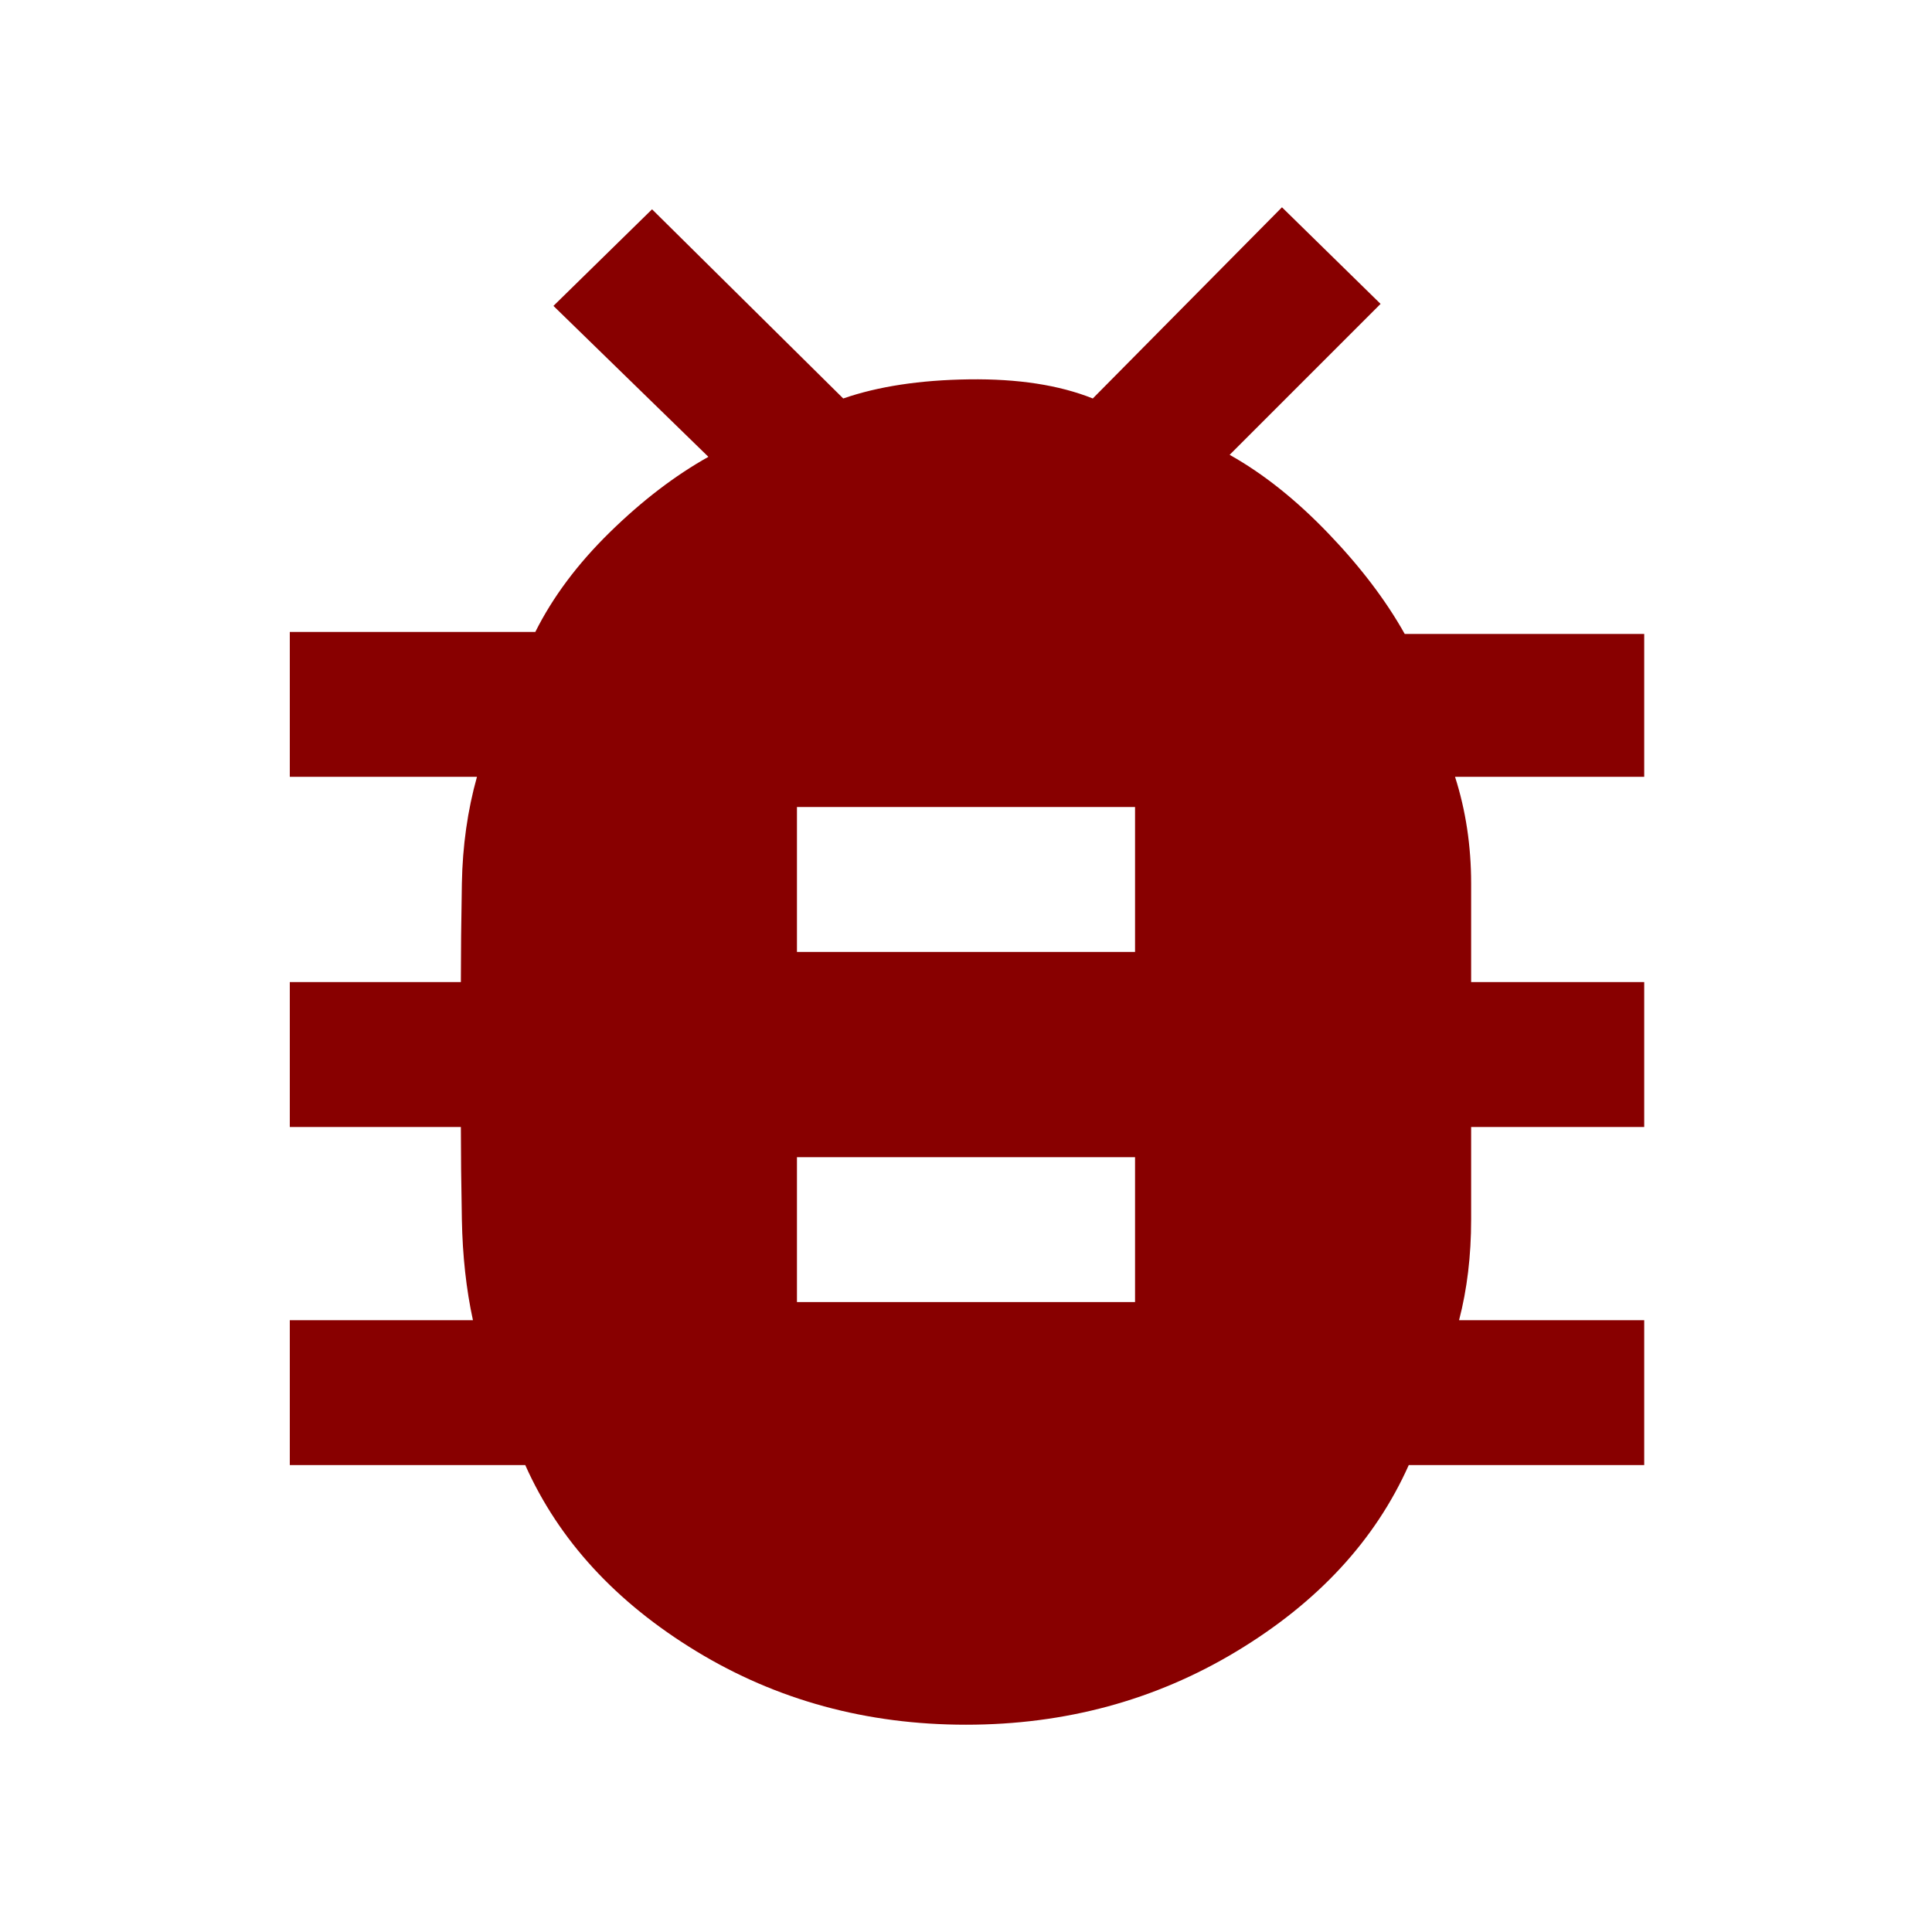
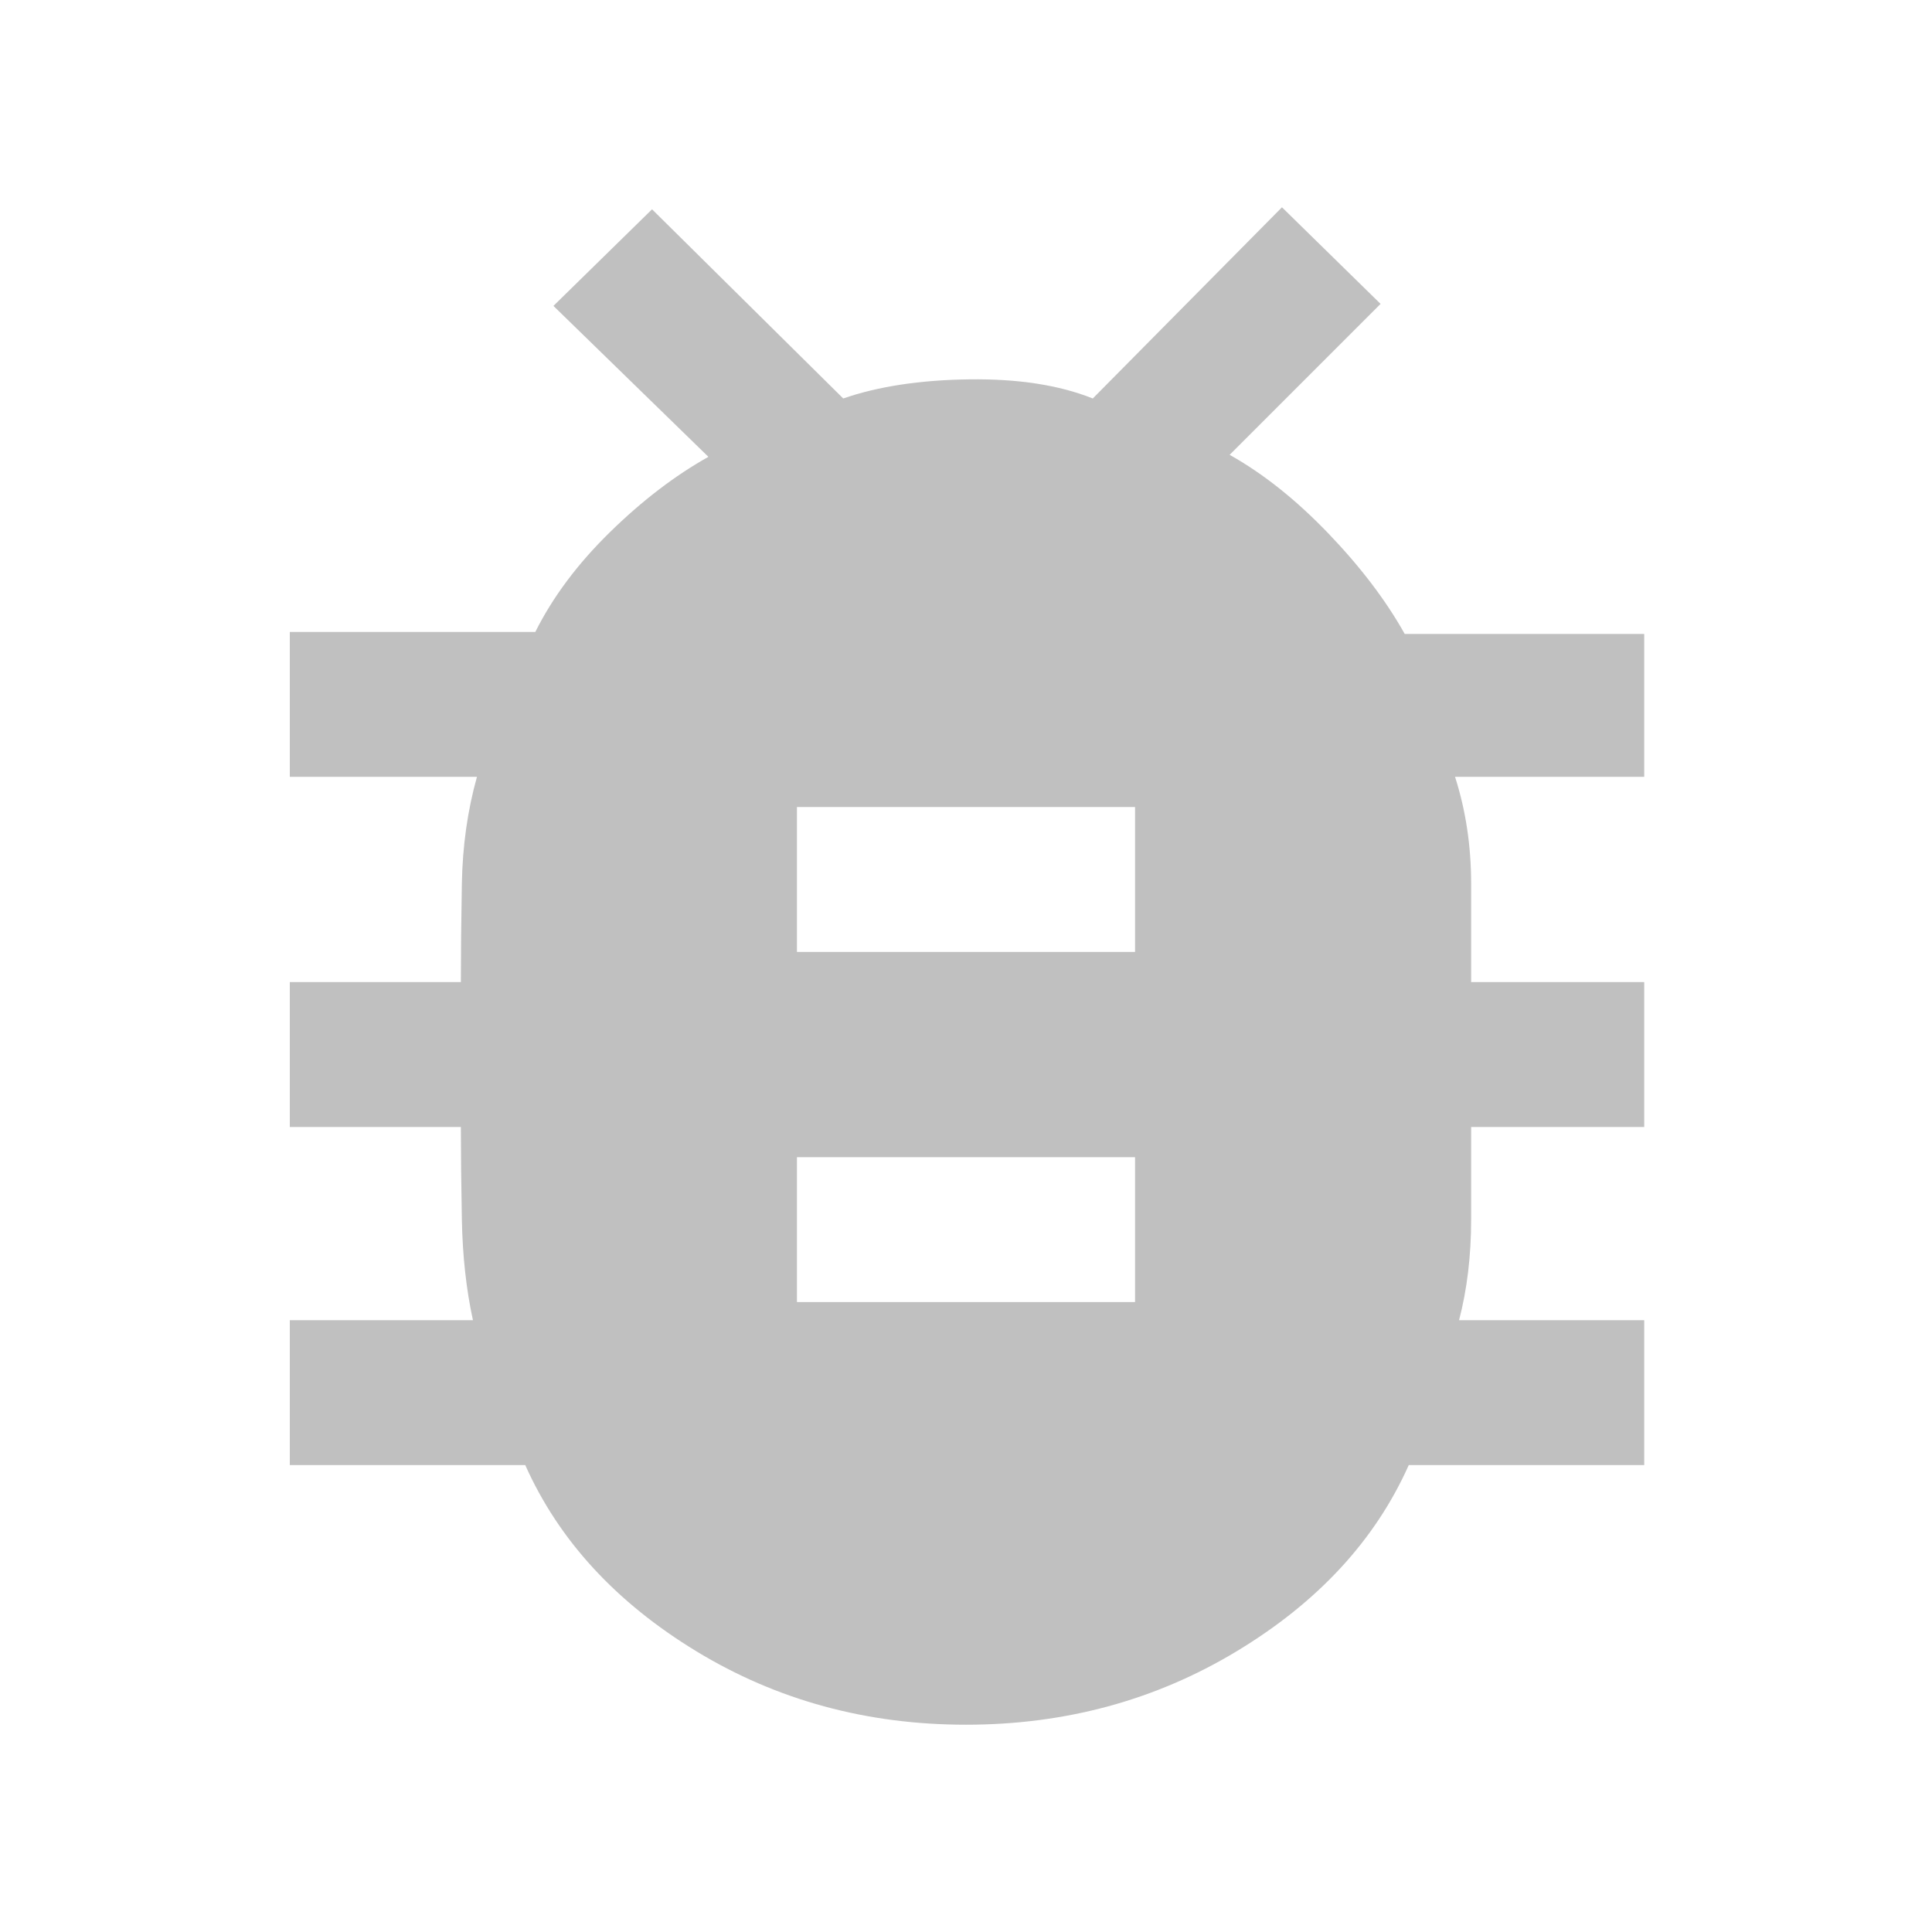
- <svg xmlns="http://www.w3.org/2000/svg" width="25" height="25">
-   <svg width="25" height="25" viewBox="0 0 48 48">
-     <path fill="#880000" d="M24 42.85q-3.7 0-6.7-1.825T13.05 36.4H7.2v-3.6h4.55q-.25-1.15-.275-2.5-.025-1.35-.025-2.3H7.2v-3.6h4.25q0-1.05.025-2.45.025-1.4.375-2.65H7.2v-3.6h6.1q.65-1.3 1.85-2.475 1.2-1.175 2.45-1.875L13.75 7.6l2.45-2.4 4.75 4.7q1.3-.45 3.125-.475Q25.9 9.4 27.15 9.9l4.7-4.75 2.45 2.4-3.75 3.75q1.25.7 2.45 1.95 1.2 1.25 1.9 2.5h5.95v3.55h-4.7q.4 1.25.4 2.65v2.45h4.3V28h-4.3v2.3q0 1.35-.3 2.5h4.6v3.6H35q-1.25 2.8-4.275 4.625Q27.7 42.85 24 42.85Zm-4.2-19.2h8.4v-3.6h-8.4Zm0 8.7h8.4v-3.6h-8.4Z" class="color000 svgShape" />
+ <svg xmlns="http://www.w3.org/2000/svg" width="48" height="48">
+   <svg width="48" height="48" viewBox="0 0 48 48">
+     <path fill="silver" d="M24 42.85q-3.7 0-6.7-1.825T13.05 36.4H7.2v-3.6h4.55q-.25-1.15-.275-2.5-.025-1.35-.025-2.3H7.2v-3.6h4.25q0-1.05.025-2.45.025-1.4.375-2.65H7.2v-3.6h6.1q.65-1.3 1.85-2.475 1.2-1.175 2.45-1.875L13.75 7.6l2.45-2.4 4.75 4.7q1.3-.45 3.125-.475Q25.9 9.4 27.15 9.9l4.7-4.75 2.45 2.4-3.75 3.75q1.25.7 2.45 1.95 1.2 1.25 1.9 2.5h5.95v3.55h-4.7q.4 1.25.4 2.65v2.45h4.3V28h-4.3v2.3q0 1.35-.3 2.5h4.6v3.6H35q-1.25 2.8-4.275 4.625Q27.7 42.85 24 42.85Zm-4.2-19.2h8.4v-3.6h-8.4Zm0 8.7h8.4v-3.6h-8.4Z" class="color000 svgShape" />
  </svg>
</svg>
